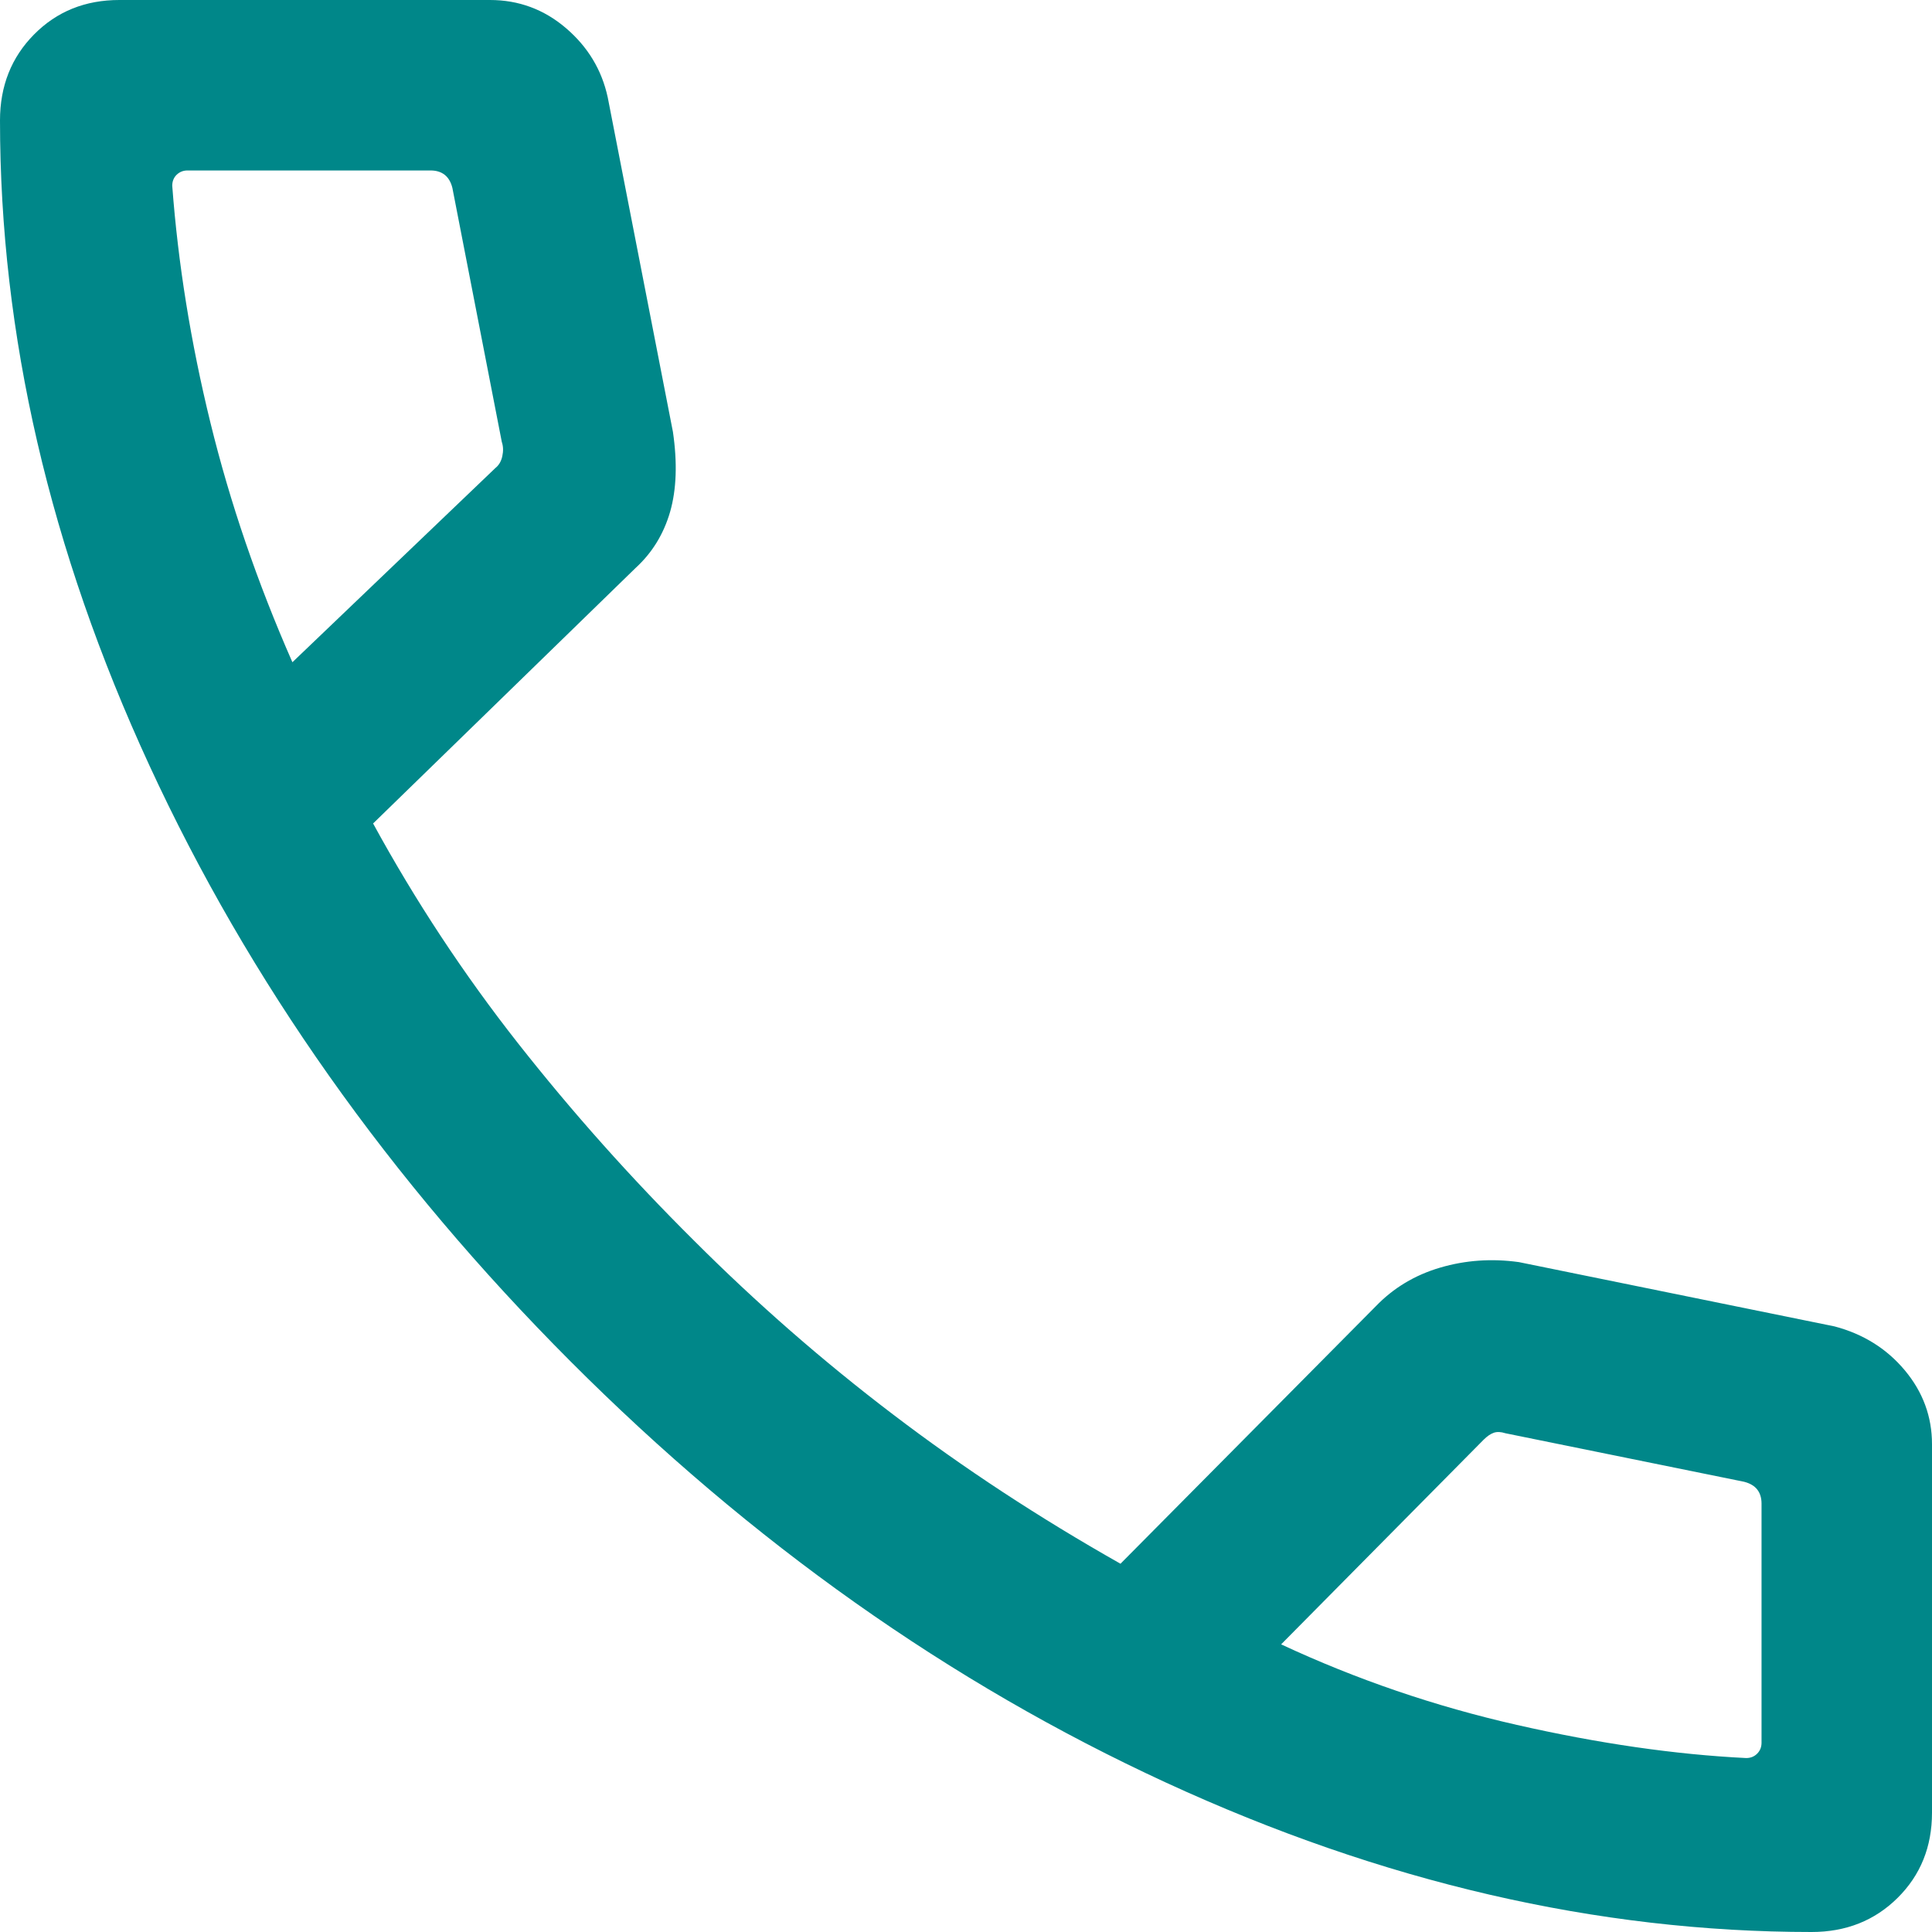
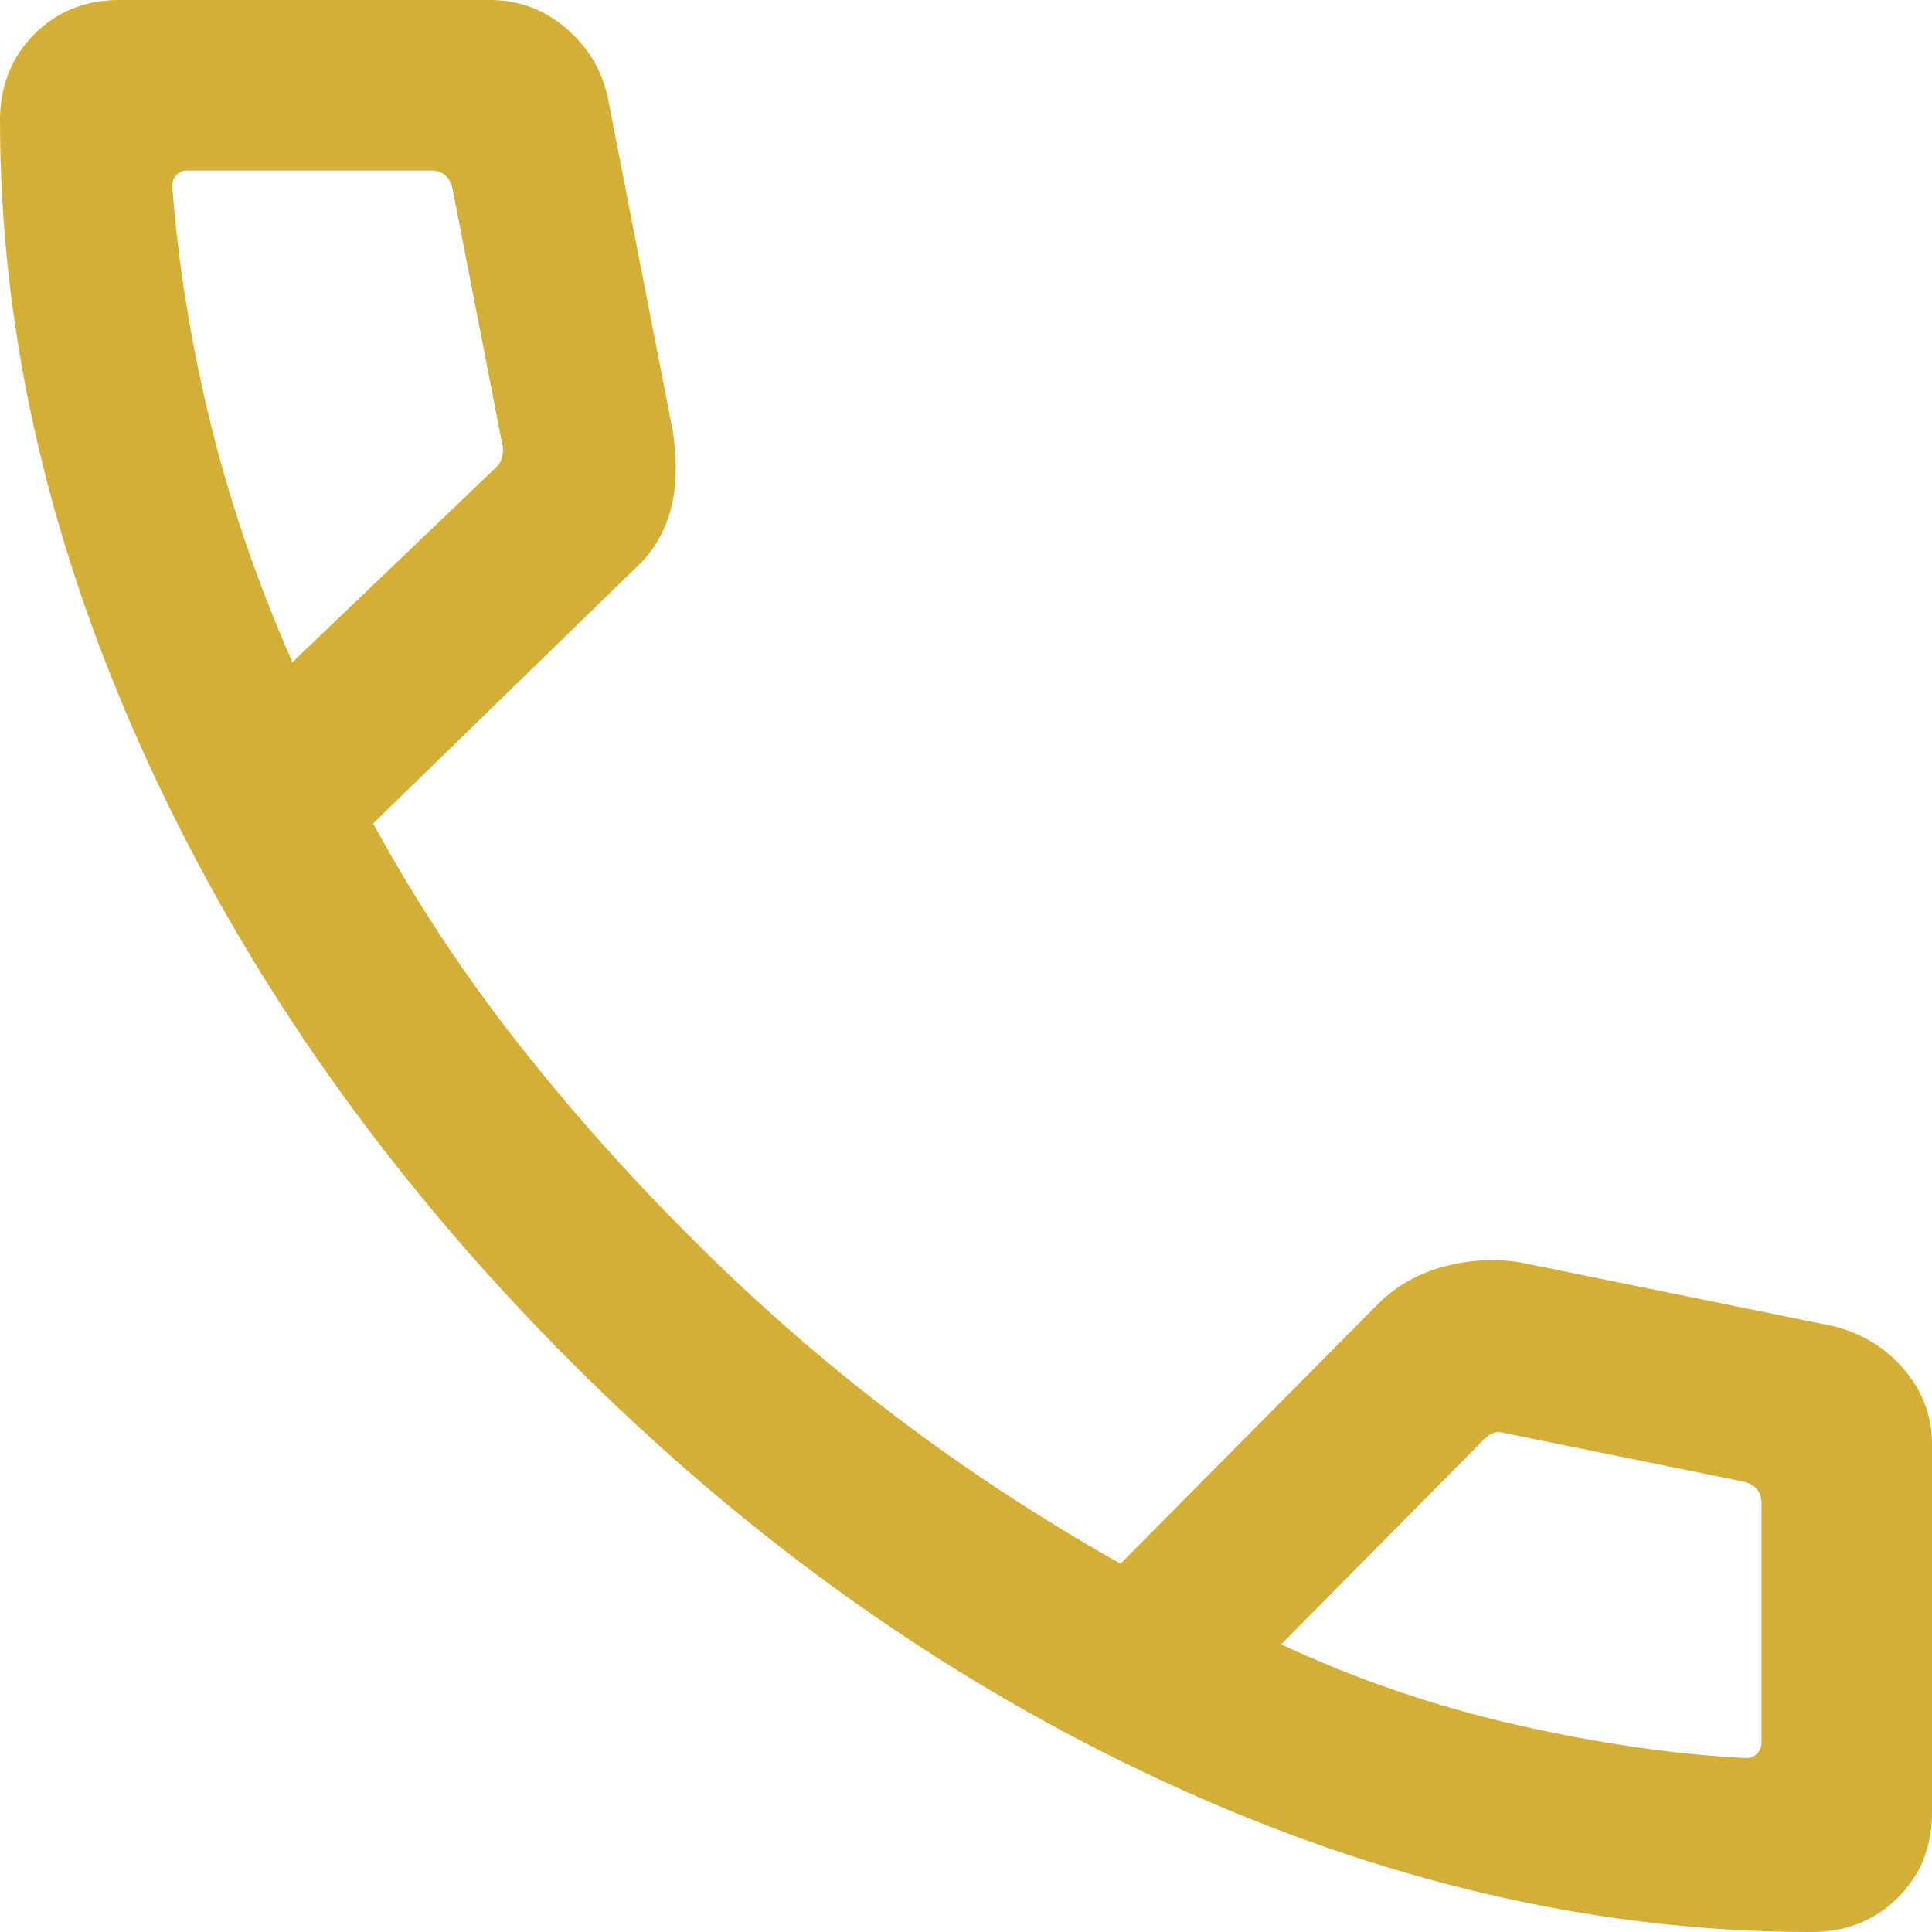
<svg xmlns="http://www.w3.org/2000/svg" width="26" height="26" viewBox="0 0 26 26" fill="none">
-   <path d="M24.379 26C21.497 26 18.601 25.33 15.693 23.99C12.784 22.649 10.111 20.759 7.675 18.318C5.239 15.876 3.35 13.204 2.01 10.3C0.67 7.396 0 4.503 0 1.621C0 1.158 0.153 0.772 0.459 0.463C0.765 0.154 1.147 0 1.606 0H6.594C6.98 0 7.321 0.126 7.616 0.378C7.911 0.63 8.099 0.941 8.179 1.312L9.056 5.812C9.117 6.229 9.104 6.588 9.018 6.888C8.931 7.188 8.776 7.44 8.553 7.644L5.021 11.082C5.589 12.123 6.239 13.108 6.969 14.037C7.699 14.965 8.49 15.852 9.341 16.697C10.18 17.536 11.072 18.316 12.018 19.035C12.963 19.755 13.983 20.424 15.079 21.044L18.512 17.582C18.751 17.333 19.041 17.159 19.381 17.059C19.721 16.959 20.075 16.934 20.441 16.985L24.688 17.85C25.074 17.952 25.39 18.149 25.634 18.441C25.878 18.733 26 19.065 26 19.435V24.394C26 24.853 25.846 25.235 25.537 25.541C25.228 25.847 24.842 26 24.379 26ZM3.935 8.912L6.665 6.3C6.714 6.261 6.746 6.207 6.76 6.138C6.775 6.07 6.773 6.006 6.753 5.947L6.088 2.529C6.069 2.451 6.034 2.392 5.985 2.353C5.936 2.314 5.872 2.294 5.794 2.294H2.523C2.465 2.294 2.416 2.314 2.376 2.353C2.337 2.392 2.318 2.441 2.318 2.5C2.396 3.545 2.567 4.607 2.831 5.685C3.095 6.764 3.463 7.839 3.935 8.912ZM17.241 22.129C18.255 22.602 19.312 22.963 20.413 23.213C21.514 23.463 22.543 23.612 23.5 23.659C23.559 23.659 23.608 23.639 23.647 23.6C23.686 23.561 23.706 23.512 23.706 23.453V20.235C23.706 20.157 23.686 20.093 23.647 20.044C23.608 19.995 23.549 19.961 23.471 19.941L20.259 19.288C20.2 19.269 20.148 19.266 20.104 19.281C20.06 19.296 20.014 19.327 19.965 19.376L17.241 22.129Z" fill="#008789" />
+   <path d="M24.379 26C21.497 26 18.601 25.33 15.693 23.99C12.784 22.649 10.111 20.759 7.675 18.318C5.239 15.876 3.35 13.204 2.01 10.3C0.67 7.396 0 4.503 0 1.621C0 1.158 0.153 0.772 0.459 0.463C0.765 0.154 1.147 0 1.606 0H6.594C6.98 0 7.321 0.126 7.616 0.378C7.911 0.63 8.099 0.941 8.179 1.312L9.056 5.812C9.117 6.229 9.104 6.588 9.018 6.888C8.931 7.188 8.776 7.44 8.553 7.644L5.021 11.082C5.589 12.123 6.239 13.108 6.969 14.037C7.699 14.965 8.49 15.852 9.341 16.697C10.18 17.536 11.072 18.316 12.018 19.035C12.963 19.755 13.983 20.424 15.079 21.044L18.512 17.582C18.751 17.333 19.041 17.159 19.381 17.059C19.721 16.959 20.075 16.934 20.441 16.985L24.688 17.85C25.074 17.952 25.39 18.149 25.634 18.441C25.878 18.733 26 19.065 26 19.435V24.394C26 24.853 25.846 25.235 25.537 25.541C25.228 25.847 24.842 26 24.379 26ZM3.935 8.912L6.665 6.3C6.714 6.261 6.746 6.207 6.76 6.138C6.775 6.07 6.773 6.006 6.753 5.947L6.088 2.529C6.069 2.451 6.034 2.392 5.985 2.353C5.936 2.314 5.872 2.294 5.794 2.294H2.523C2.465 2.294 2.416 2.314 2.376 2.353C2.337 2.392 2.318 2.441 2.318 2.5C2.396 3.545 2.567 4.607 2.831 5.685C3.095 6.764 3.463 7.839 3.935 8.912ZM17.241 22.129C18.255 22.602 19.312 22.963 20.413 23.213C21.514 23.463 22.543 23.612 23.5 23.659C23.559 23.659 23.608 23.639 23.647 23.6C23.686 23.561 23.706 23.512 23.706 23.453V20.235C23.706 20.157 23.686 20.093 23.647 20.044C23.608 19.995 23.549 19.961 23.471 19.941L20.259 19.288C20.2 19.269 20.148 19.266 20.104 19.281C20.06 19.296 20.014 19.327 19.965 19.376L17.241 22.129Z" fill="#D4AF37" />
</svg>
